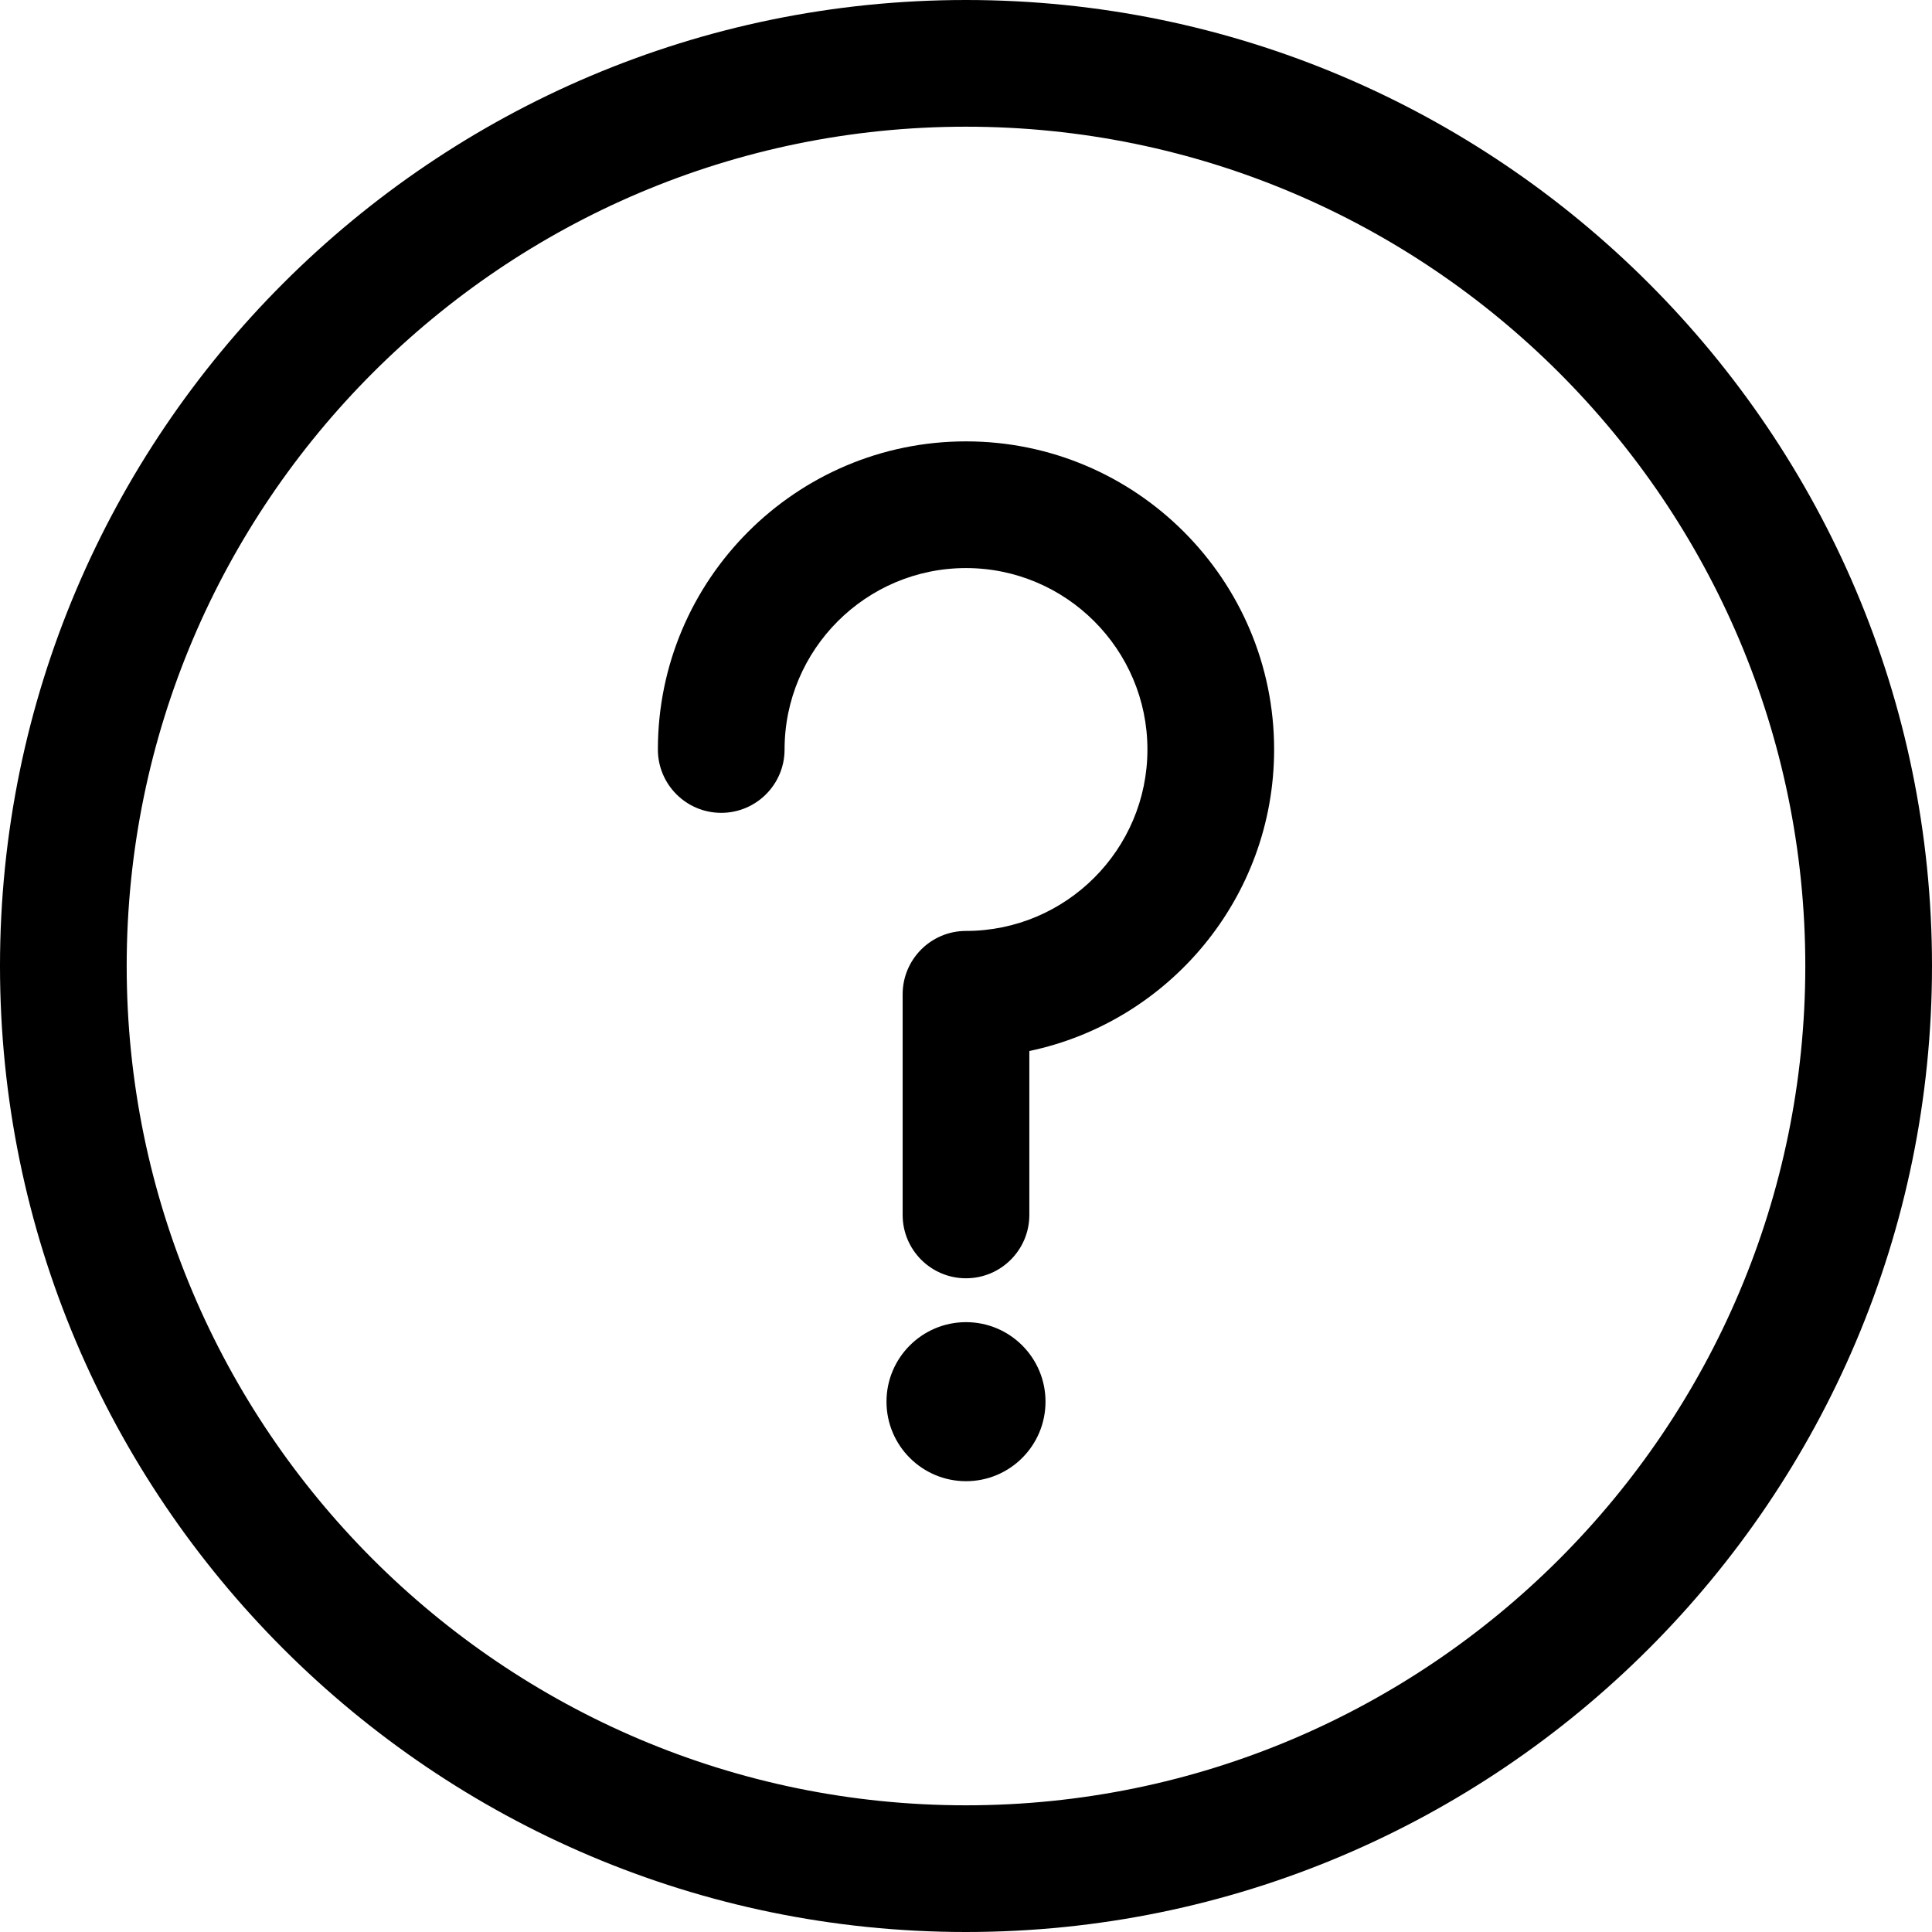
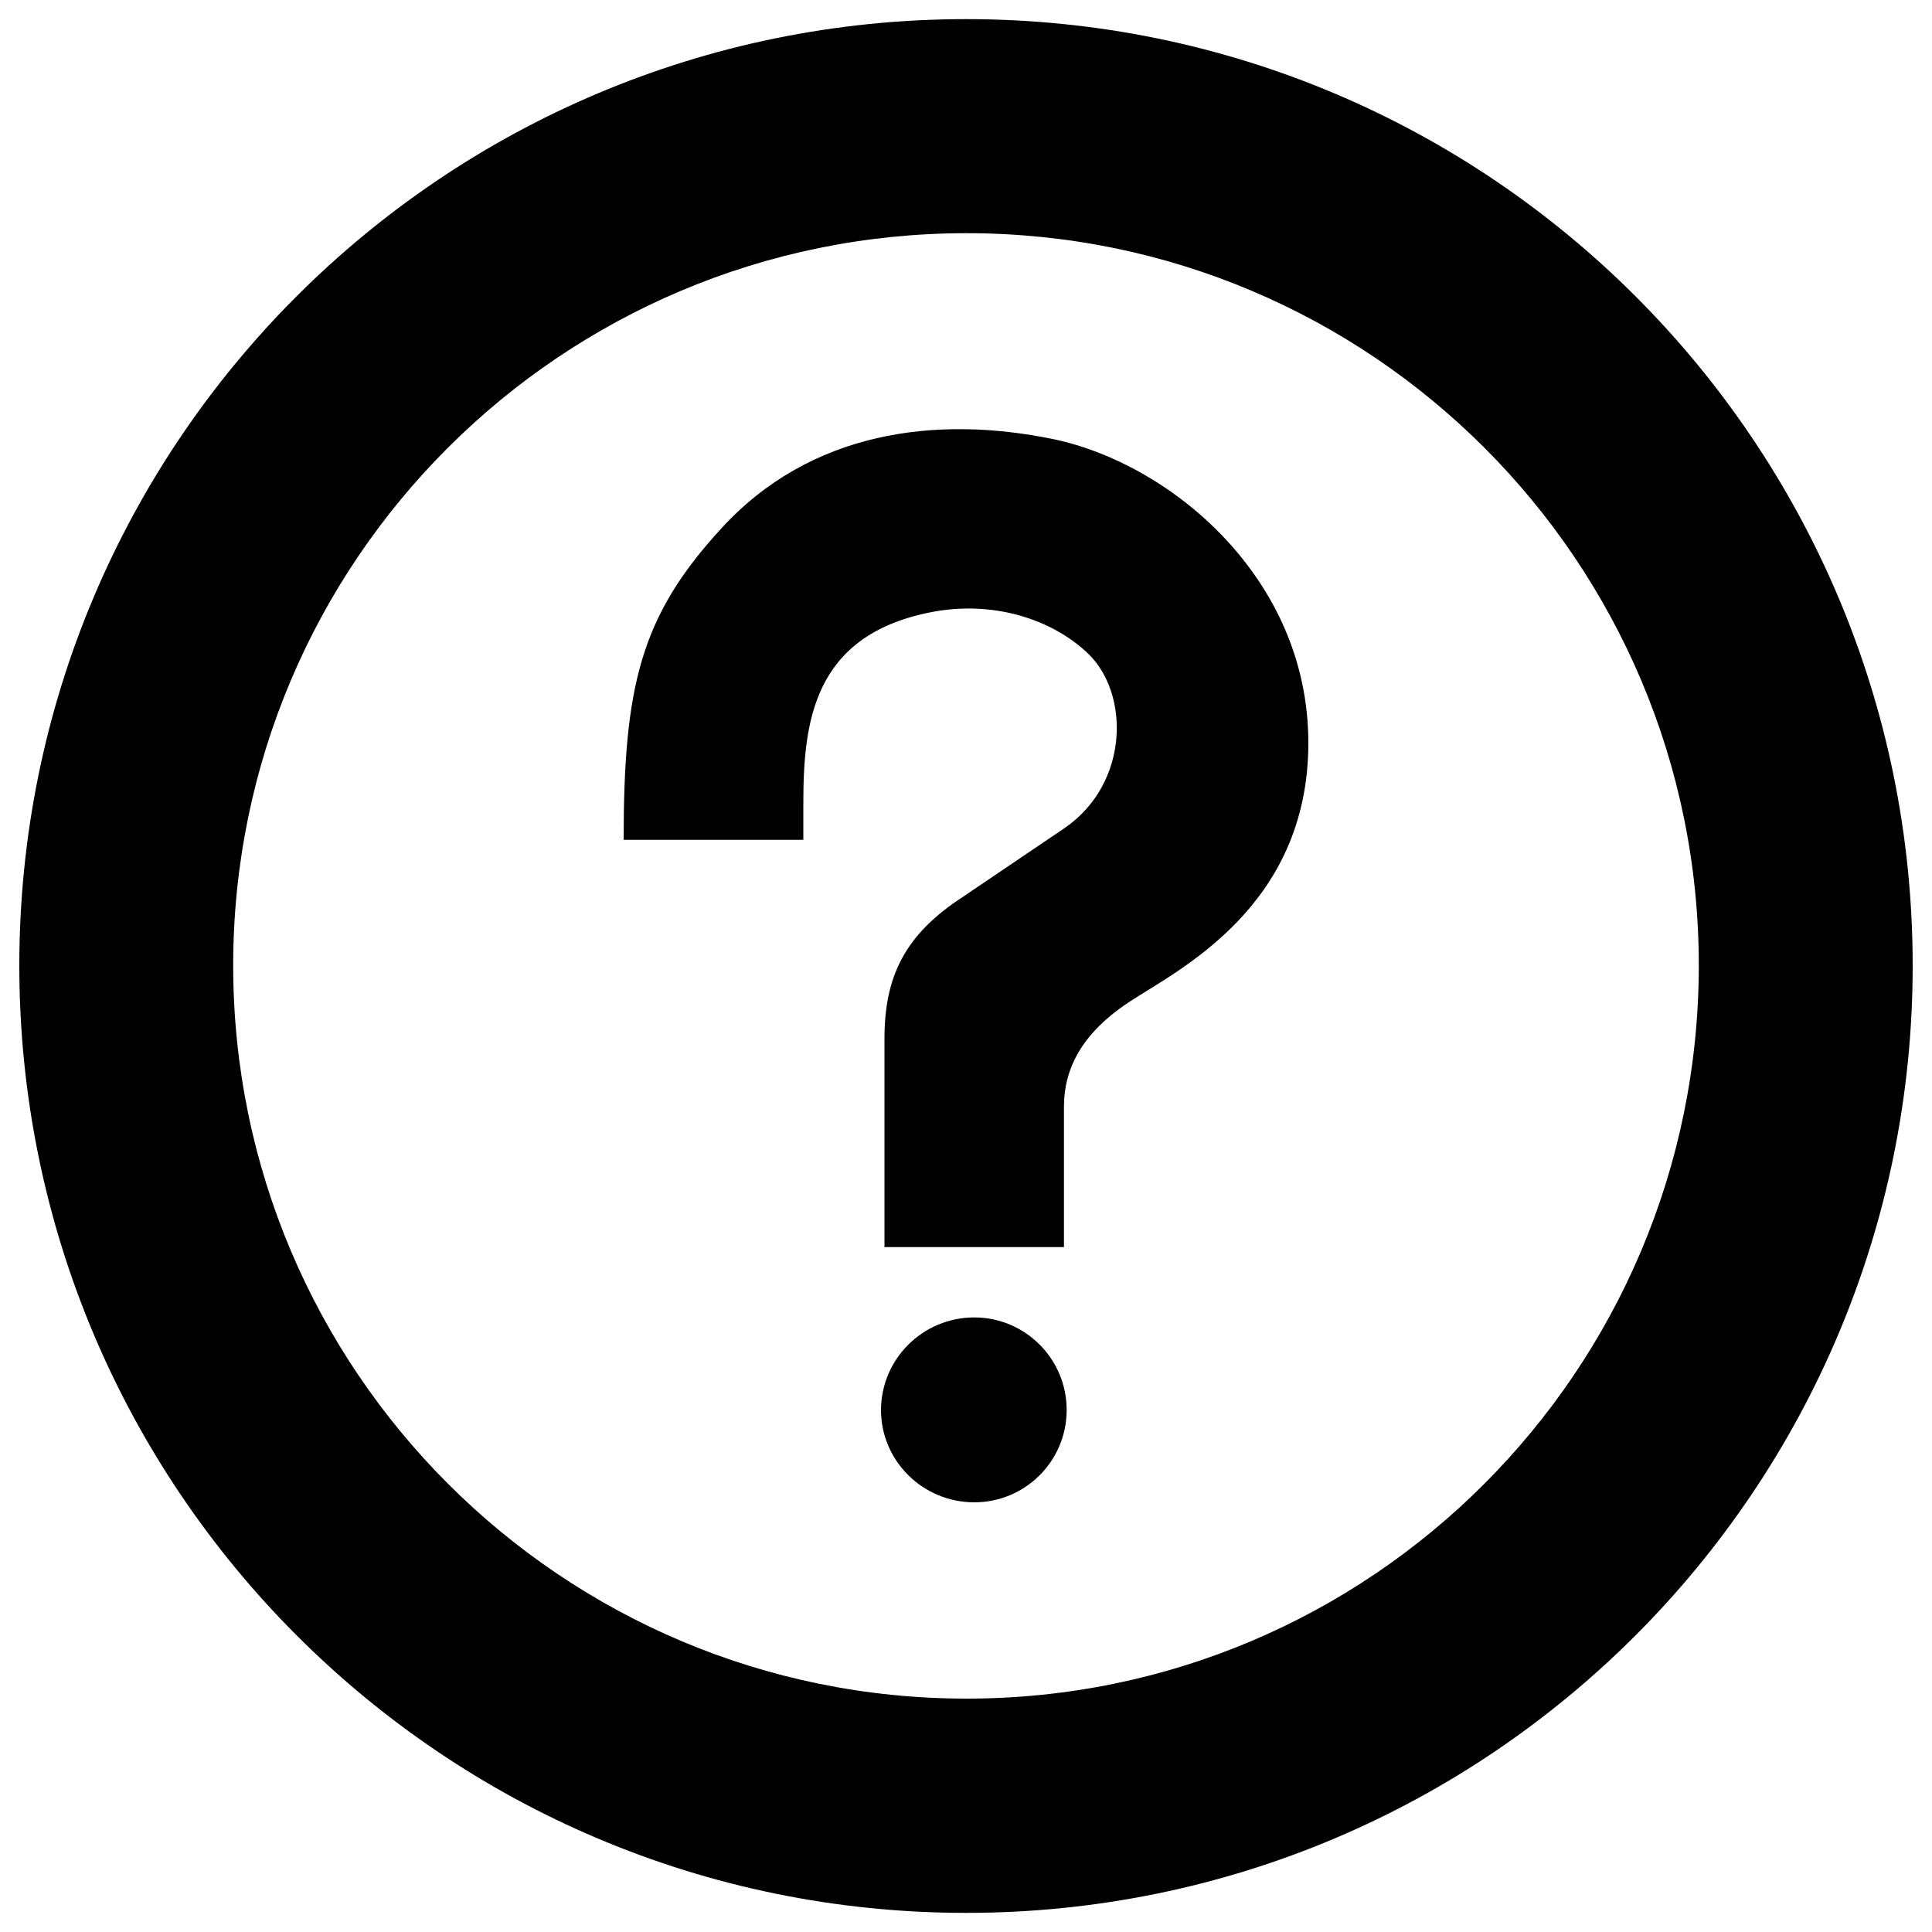
- <svg xmlns="http://www.w3.org/2000/svg" version="1.1" id="Capa_1" x="0px" y="0px" width="400px" height="400px" viewBox="0 0 400 400" style="enable-background:new 0 0 400 400;" xml:space="preserve">
+ <svg xmlns="http://www.w3.org/2000/svg" version="1.1" x="0px" y="0px" viewBox="0 0 1000 1000" enable-background="new 0 0 1000 1000" xml:space="preserve">
  <g>
-     <g>
-       <path d="M199.996,0C89.719,0,0,89.72,0,200c0,110.279,89.719,200,199.996,200C310.281,400,400,310.279,400,200    C400,89.72,310.281,0,199.996,0z M199.996,373.77C104.187,373.77,26.23,295.816,26.23,200    c0-95.817,77.957-173.769,173.766-173.769c95.816,0,173.772,77.953,173.772,173.769    C373.769,295.816,295.812,373.77,199.996,373.77z" />
-       <path d="M199.996,91.382c-35.176,0-63.789,28.616-63.789,63.793c0,7.243,5.871,13.115,13.113,13.115    c7.246,0,13.117-5.873,13.117-13.115c0-20.71,16.848-37.562,37.559-37.562c20.719,0,37.566,16.852,37.566,37.562    c0,20.714-16.849,37.566-37.566,37.566c-7.242,0-13.113,5.873-13.113,13.114v45.684c0,7.243,5.871,13.115,13.113,13.115    s13.117-5.872,13.117-13.115v-33.938c28.905-6.064,50.68-31.746,50.68-62.427C263.793,119.998,235.176,91.382,199.996,91.382z" />
-       <path d="M200.004,273.738c-9.086,0-16.465,7.371-16.465,16.462s7.379,16.465,16.465,16.465c9.094,0,16.457-7.374,16.457-16.465    S209.098,273.738,200.004,273.738z" />
-     </g>
+     <path d="M500.1,9.9C229.4,9.9,10,229.1,10,499.8c0,270.7,219.4,490.3,490.1,490.3S990,770.5,990,499.8C990,229.1,770.7,9.9,500.1,9.9z M500.3,879.2c-209.5,0-379.6-169.9-379.6-379.5c0-209.4,170-379,379.6-379c209.2,0,379,169.6,379,379C879.2,709.4,709.5,879.2,500.3,879.2z" />
+     <path d="M457.7,645.5h93v-72.7c0-19.6,9.2-38,33.8-54.2c24.3-16.1,92.7-48.6,92.7-134.1c0-85.7-71.8-144.7-132-157.2c-60.5-12.5-125.9-4.3-172.1,46.5c-41.6,45.3-50.3,81.5-50.3,160.9h93v-18.6c0-42.1,4.9-86.9,65.4-99.1c33-6.7,64,3.8,82.3,21.6c21.1,20.6,21.1,66.7-12.3,89.9l-52.5,35.5c-30.6,19.8-40.9,41.6-40.9,73.7V645.5L457.7,645.5z" />
+     <path d="M504.3,681.9c26.3,0,47.8,21.4,47.8,47.9c0,26.5-21.5,47.8-47.8,47.8c-26.6,0-48.3-21.4-48.3-47.8C456.1,703.3,477.7,681.9,504.3,681.9z" />
  </g>
-   <g>
- </g>
-   <g>
- </g>
-   <g>
- </g>
-   <g>
- </g>
-   <g>
- </g>
-   <g>
- </g>
-   <g>
- </g>
-   <g>
- </g>
-   <g>
- </g>
-   <g>
- </g>
-   <g>
- </g>
-   <g>
- </g>
-   <g>
- </g>
-   <g>
- </g>
-   <g>
- </g>
</svg>
